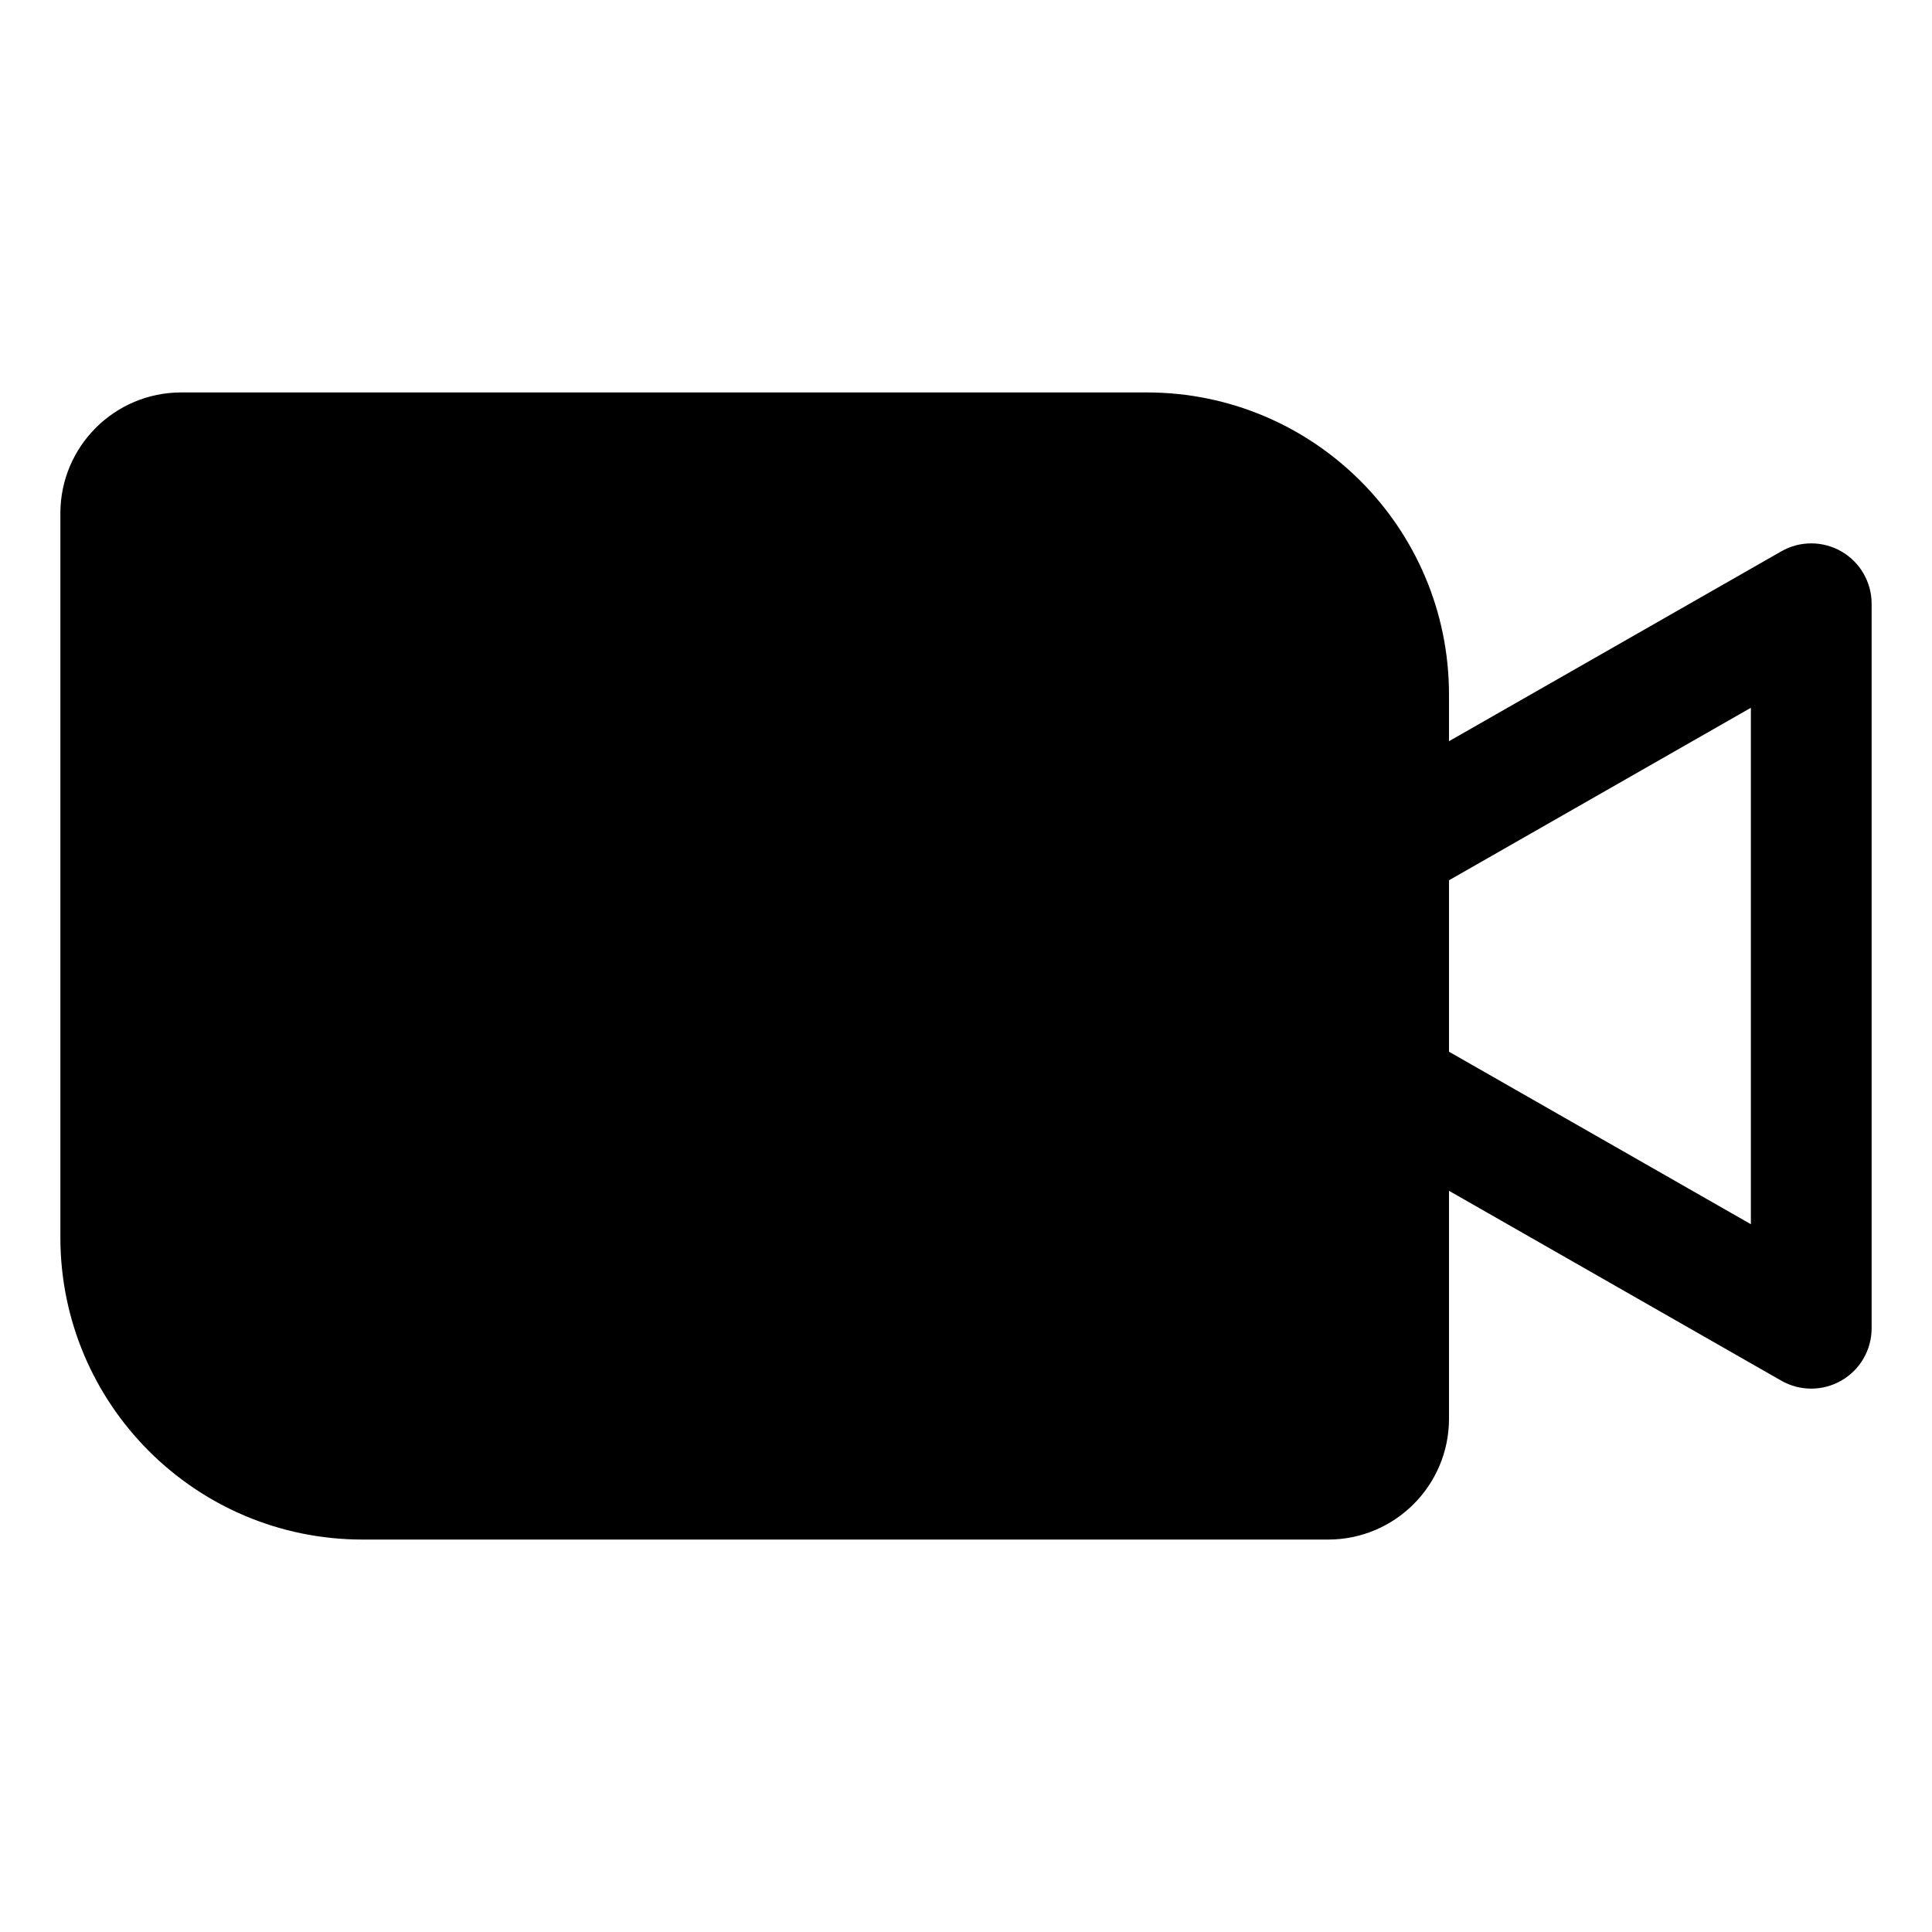
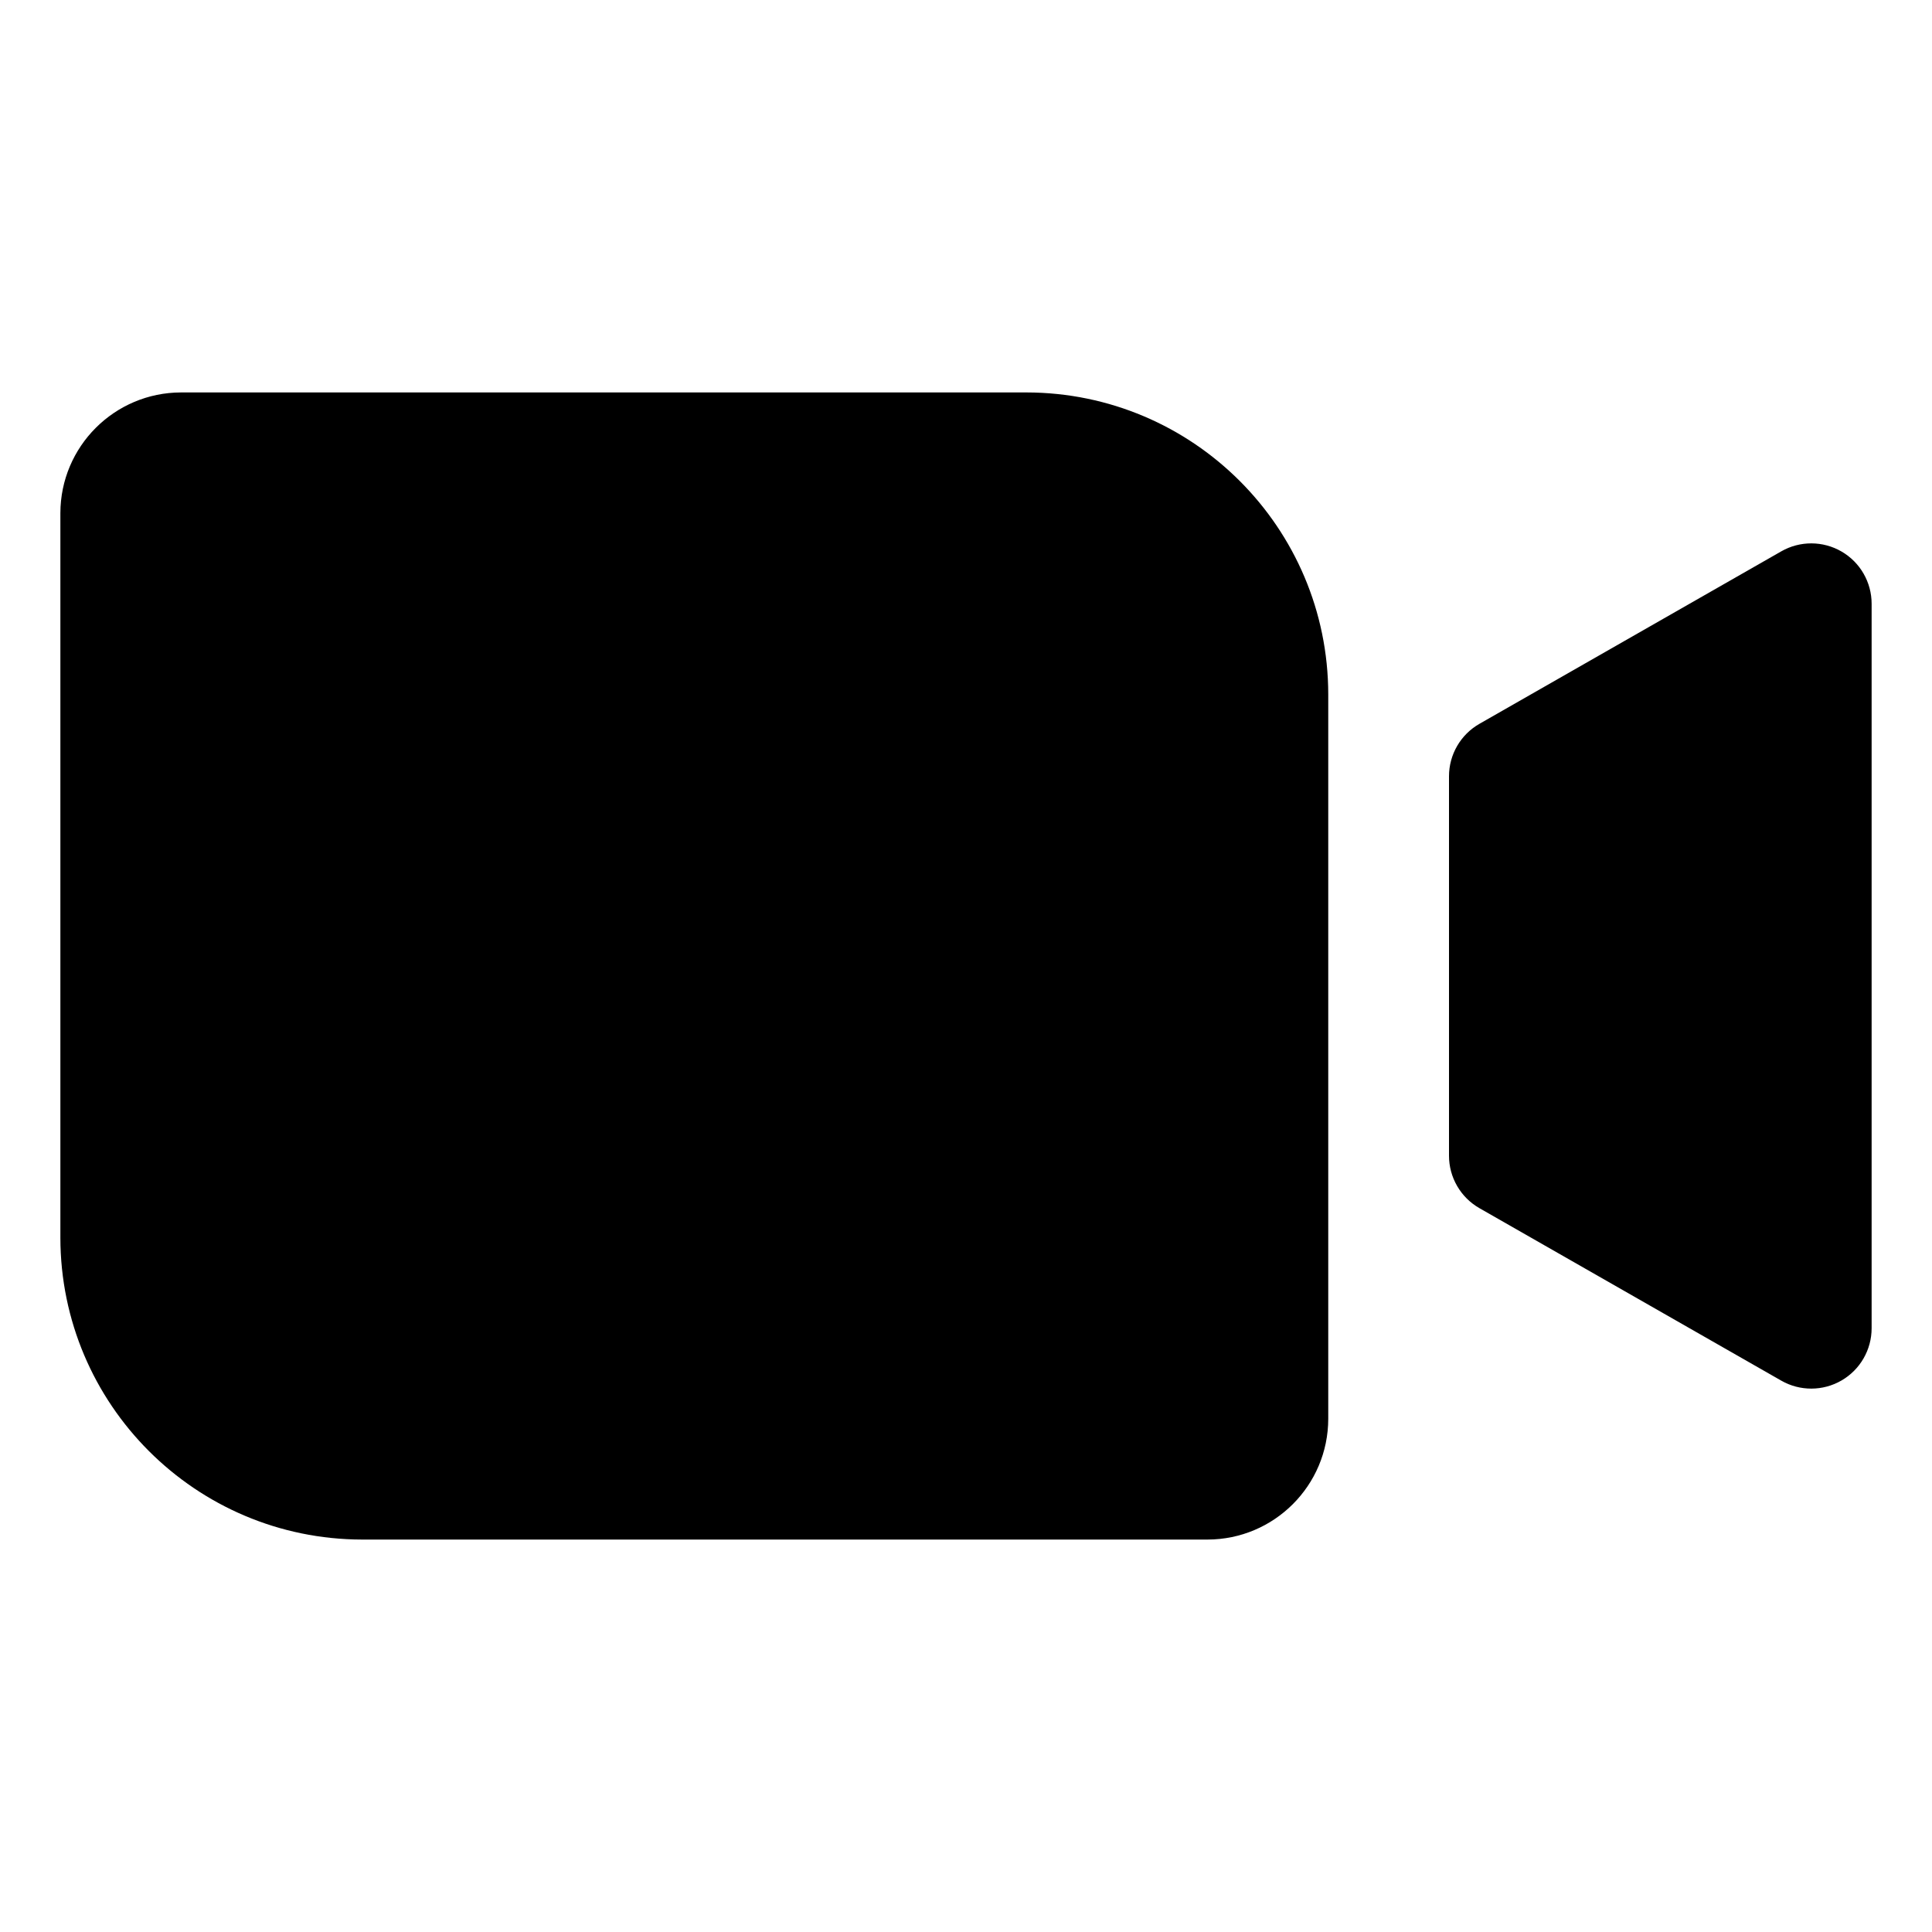
<svg xmlns="http://www.w3.org/2000/svg" id="Flat" viewBox="0 0 256 256">
-   <path d="M244.016,73.081a8.001,8.001,0,0,0-7.984-.027L192,98.214V92a40.046,40.046,0,0,0-40-40H24A16.018,16.018,0,0,0,8,68v96a40.046,40.046,0,0,0,40,40H176a16.018,16.018,0,0,0,16-16V157.786l44.031,25.161A8,8,0,0,0,248,176V80A7.998,7.998,0,0,0,244.016,73.081ZM232,162.215,192,139.357V116.643l40-22.858Z" />
+   <path d="M176,92v96a16.018,16.018,0,0,1-16,16H48A40.046,40.046,0,0,1,8,164V68A16.018,16.018,0,0,1,24,52H136A40.046,40.046,0,0,1,176,92Zm68.016-18.919a8.003,8.003,0,0,0-7.984-.027l-40,22.857A8,8,0,0,0,192,102.857v50.285a8,8,0,0,0,4.031,6.946l40,22.857A8,8,0,0,0,248,176V80A7.998,7.998,0,0,0,244.016,73.081Z" />
</svg>
